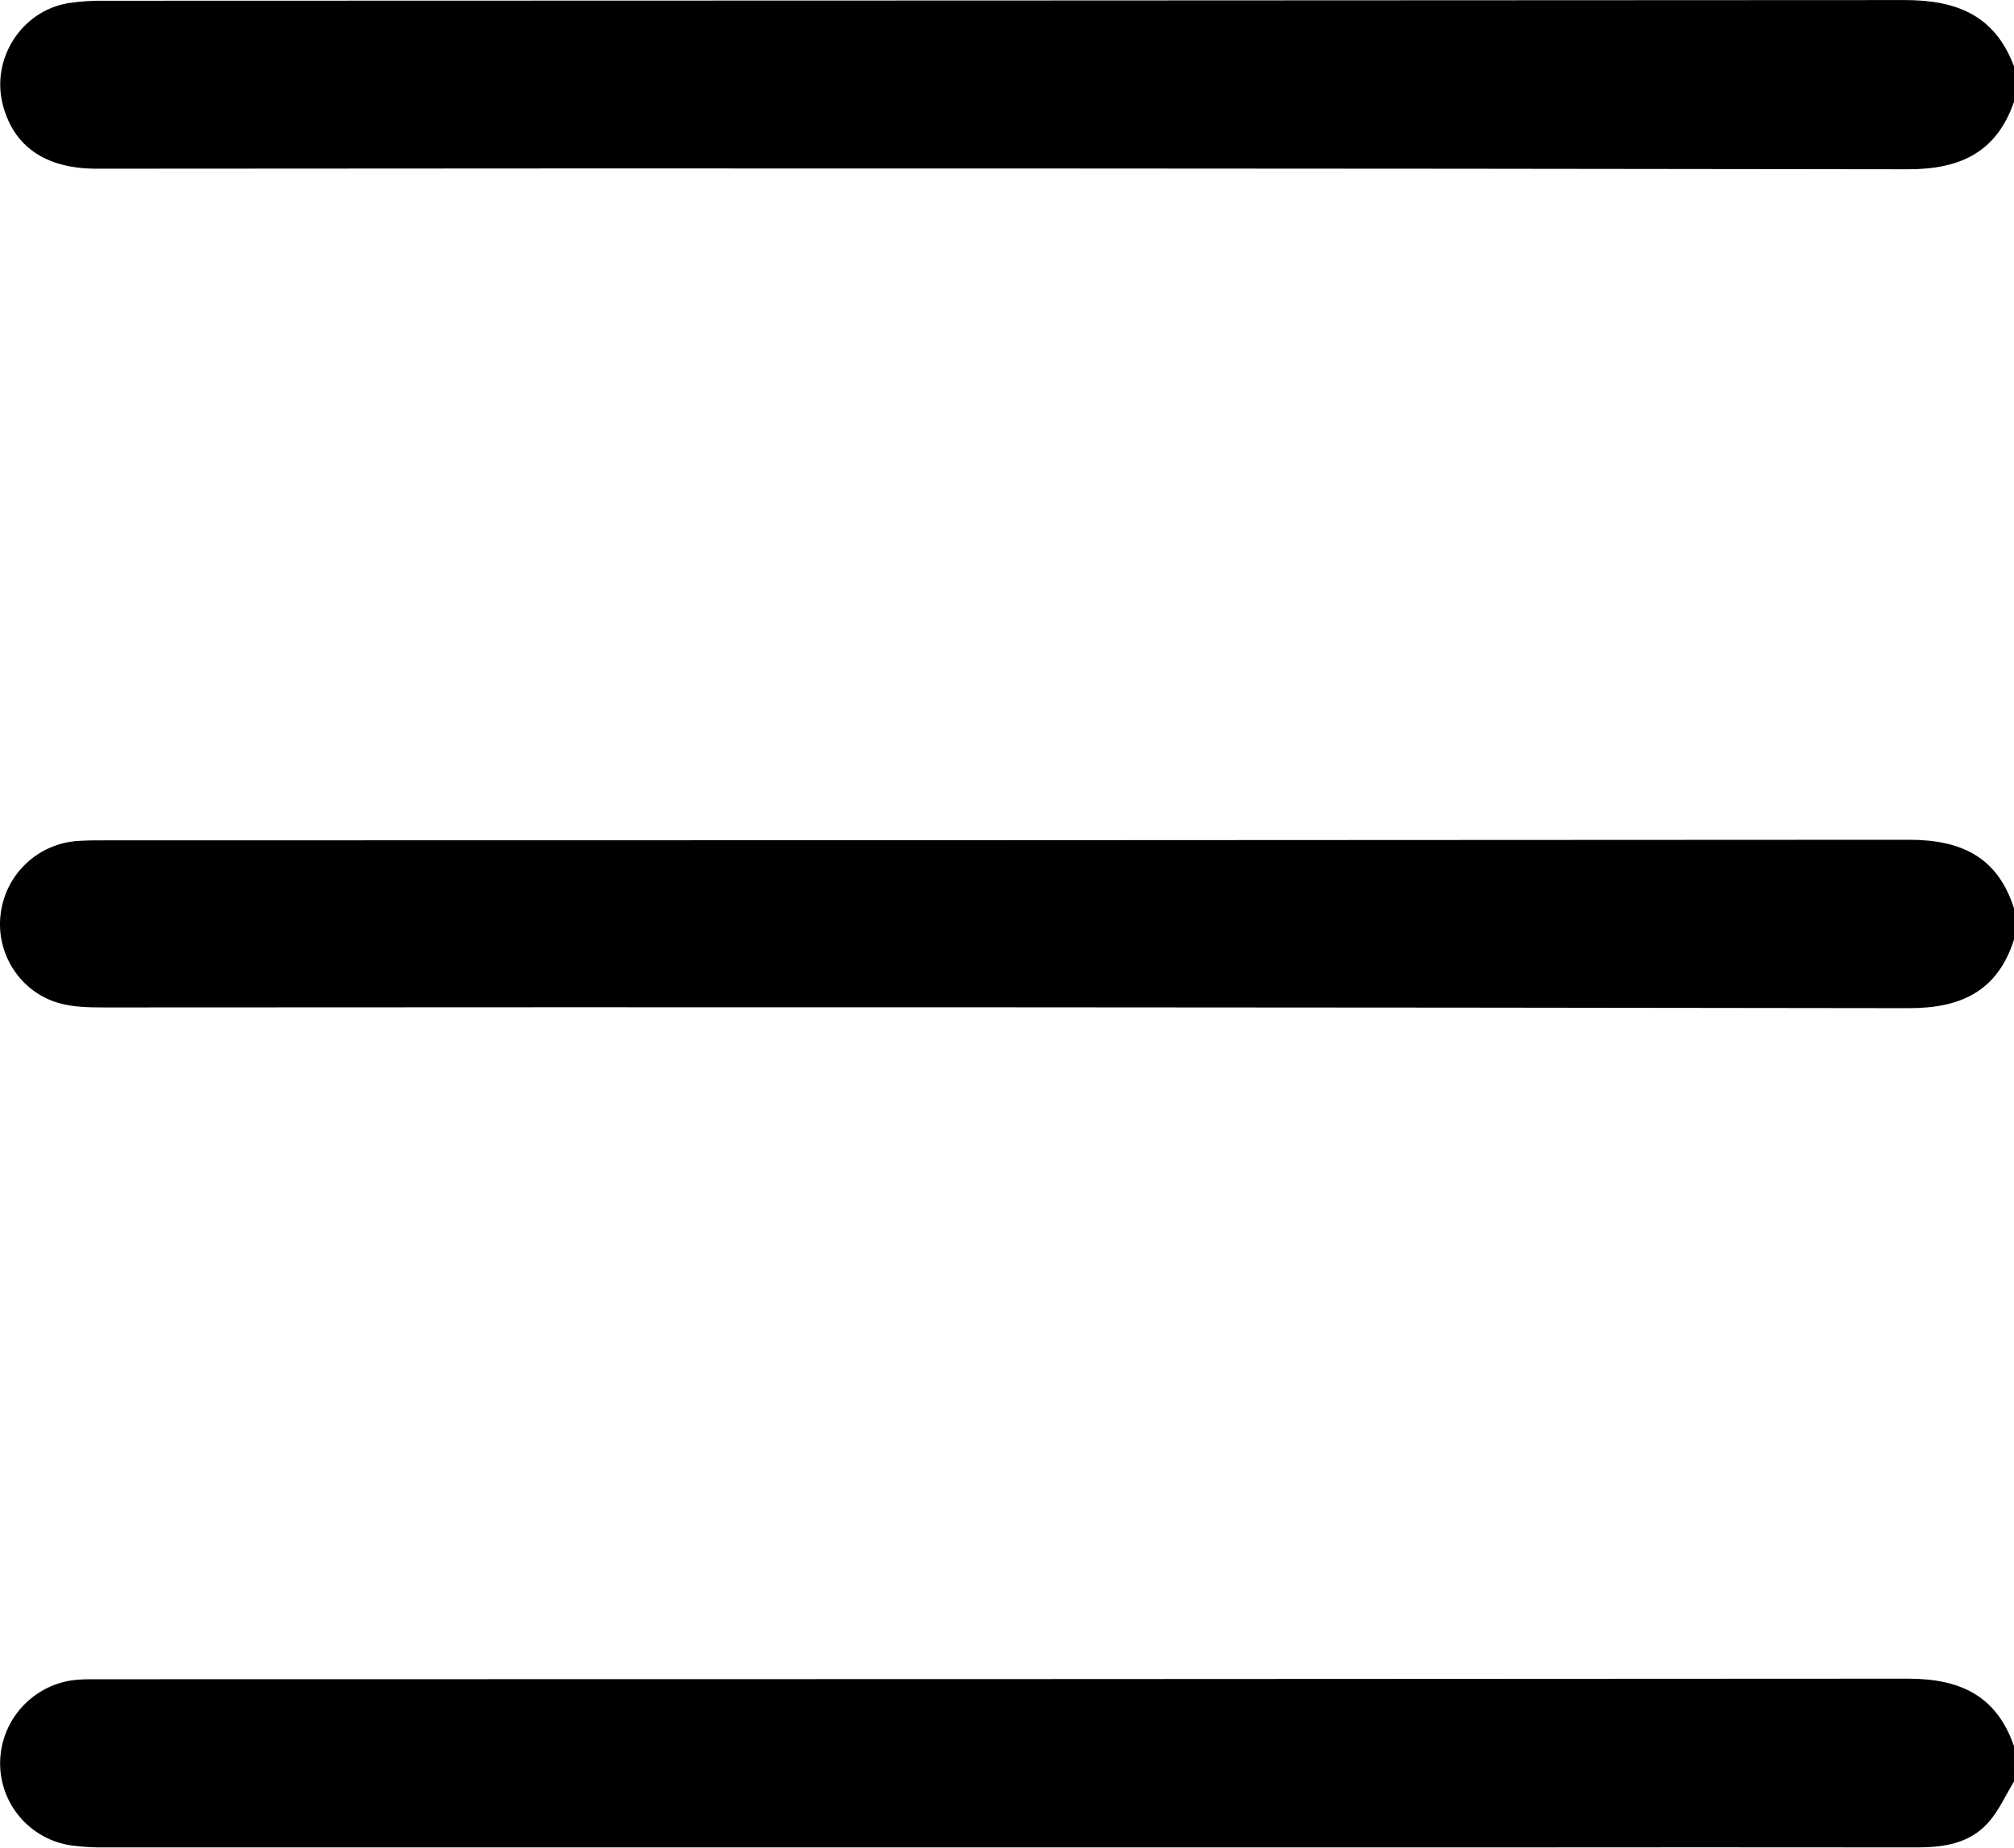
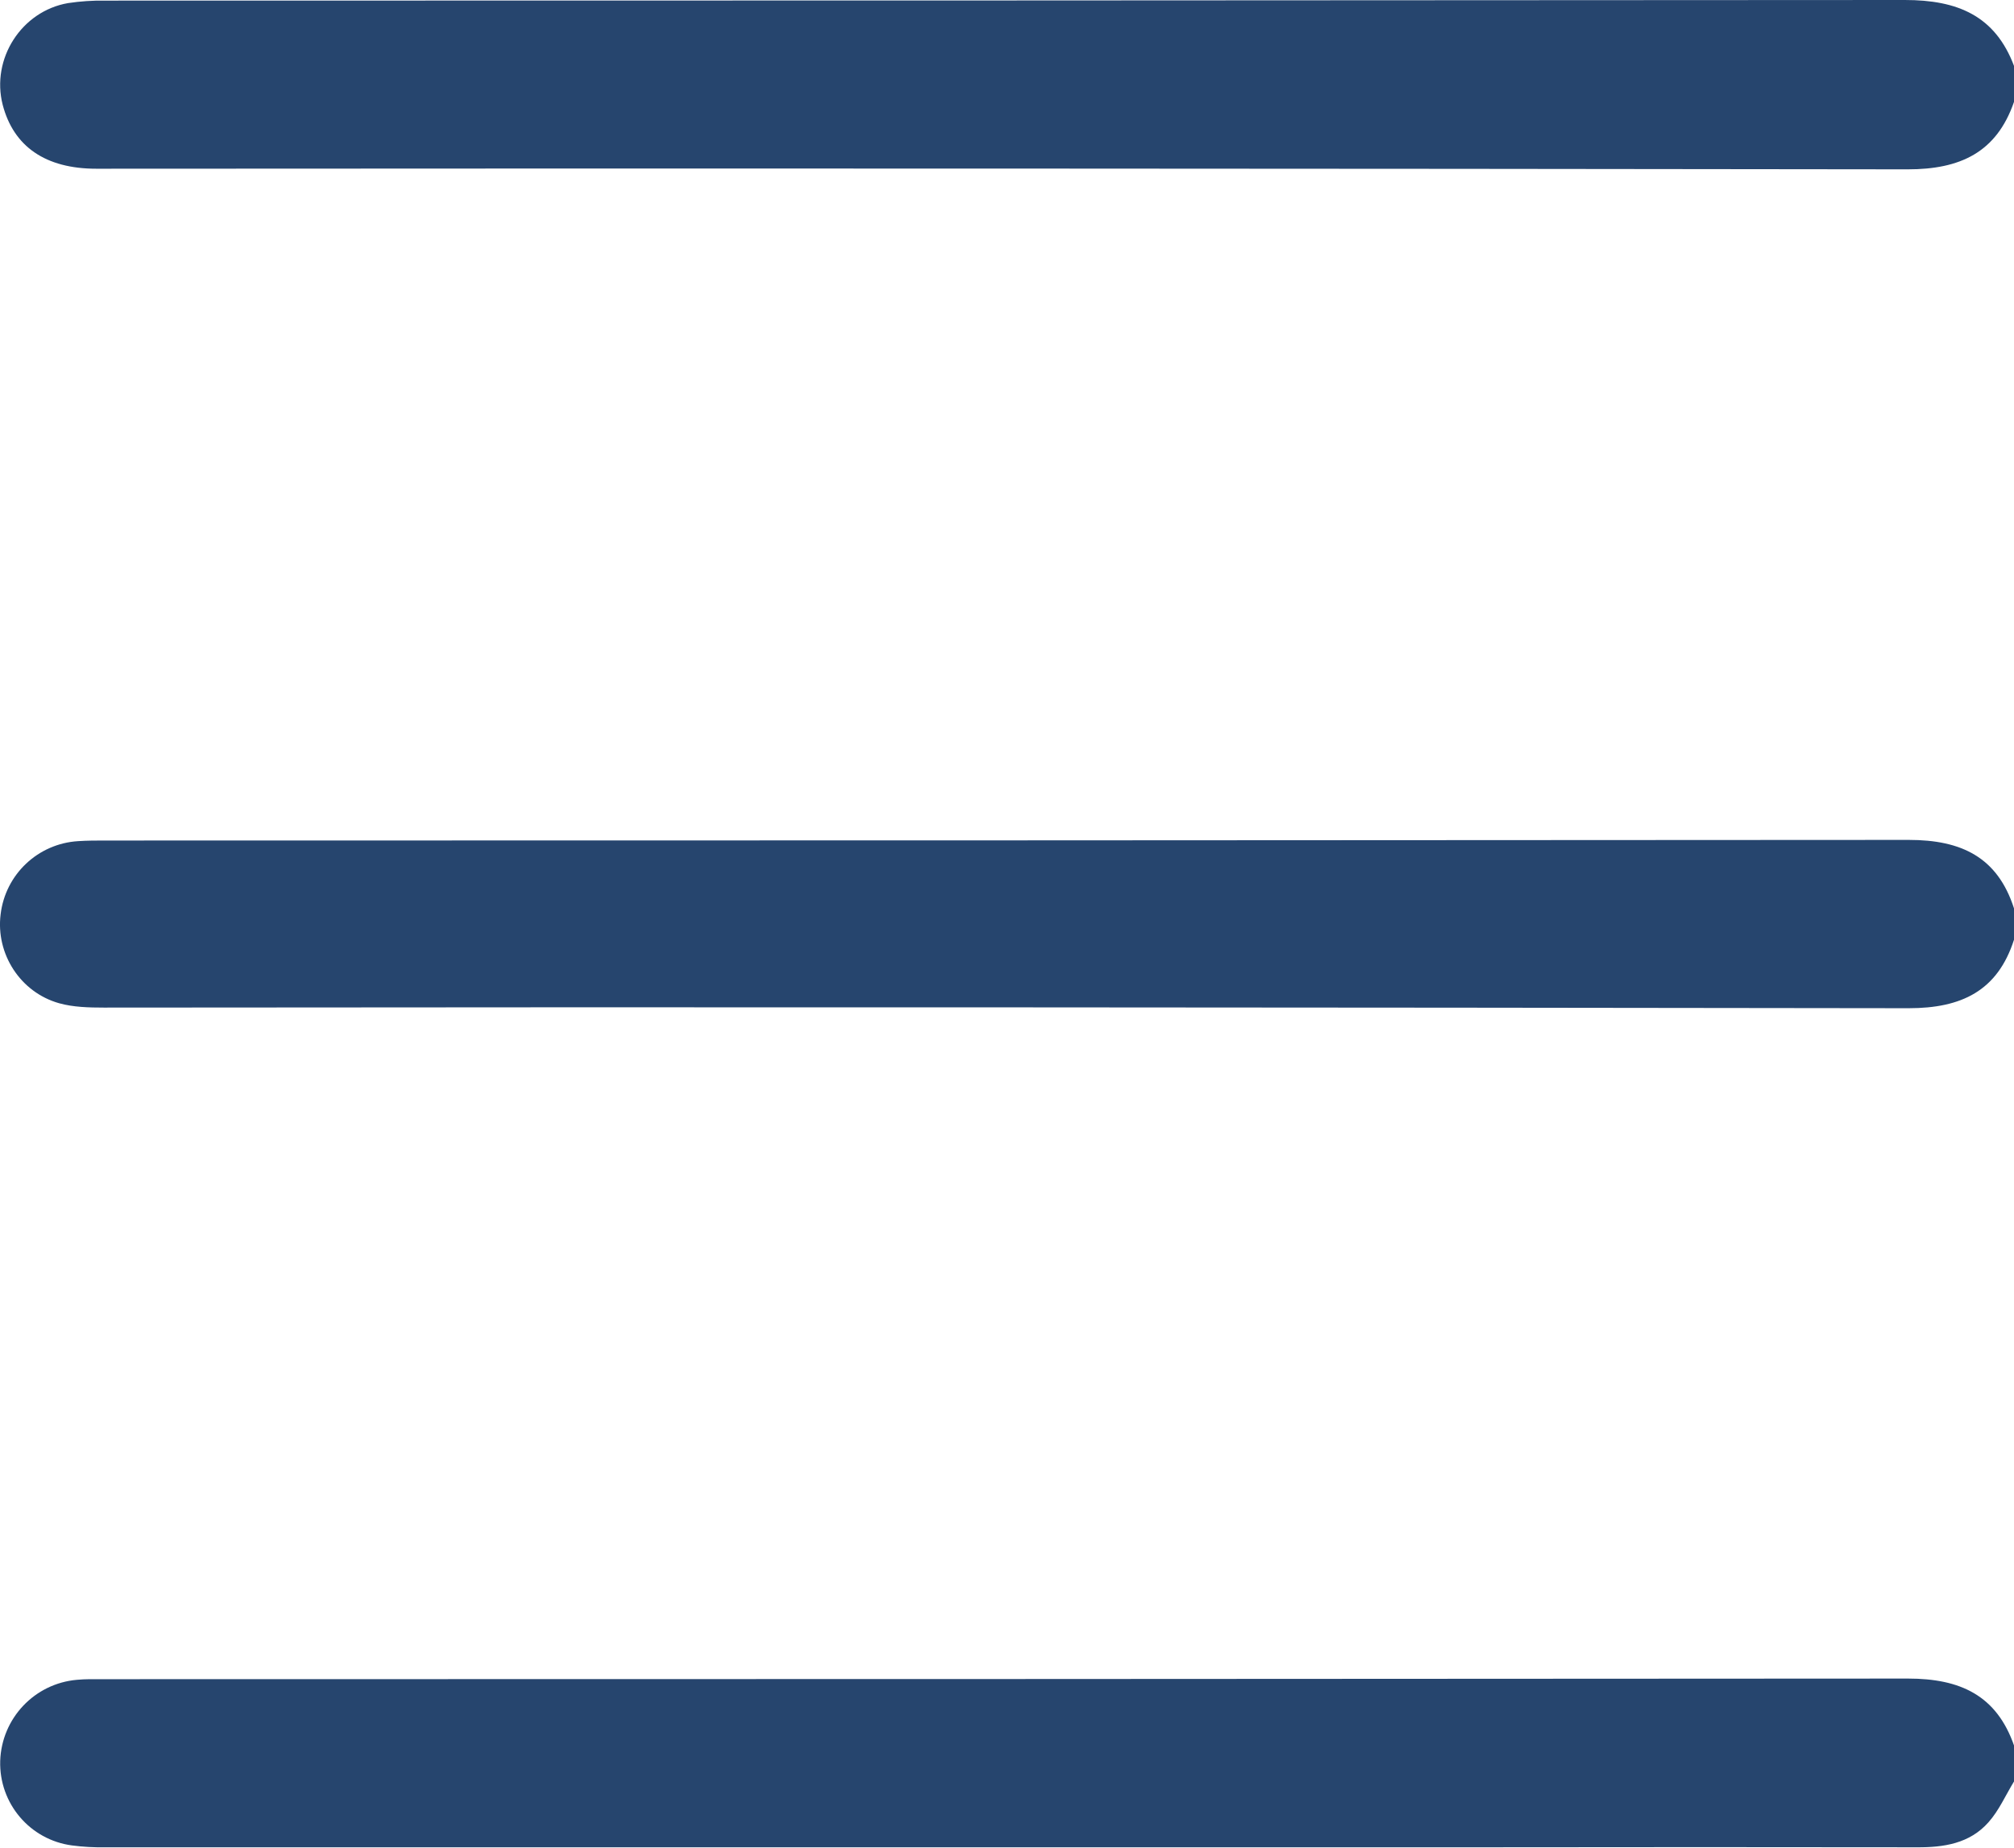
- <svg xmlns="http://www.w3.org/2000/svg" id="Camada_1" data-name="Camada 1" viewBox="0 0 976.44 895.7">
-   <path d="M988.22,101.52c-8.51,24.57-26.21,32.74-51.52,32.7q-439.08-.65-878.16-.28c-24.59,0-40.12-10.66-45.4-31-5.77-22.25,9-45.42,31.65-49.25a108.42,108.42,0,0,1,18-1.18q436.23-.09,872.45-.33c25.36,0,43.79,7.5,53,32.21Z" transform="translate(-11.78 -52.15)" />
-   <path d="M988.22,915.89c-4.07,6.66-7.29,14.08-12.39,19.82C966.74,946,954.09,947.87,941,947.85q-104.9-.11-209.77,0-334.2,0-668.4,0a114.44,114.44,0,0,1-16.14-.92,40.24,40.24,0,0,1-34.84-41.07A40.79,40.79,0,0,1,49,866.58c4.11-.38,8.26-.26,12.39-.27q437.66,0,875.3-.28c25.31,0,43,8.12,51.52,32.7Z" transform="translate(-11.78 -52.15)" />
-   <path d="M988.22,507.75c-8,24.89-25.58,33.23-51,33.2q-437.58-.65-875.14-.35c-7.23,0-14.77-.15-21.64-2.09-18.91-5.33-30.75-24-28.36-43.14a40.35,40.35,0,0,1,37.62-35.5c4.43-.3,8.89-.29,13.33-.29q437.1,0,874.19-.28c25.42,0,43,8.3,51,33.2Z" transform="translate(-11.78 -52.15)" />
+ <svg xmlns="http://www.w3.org/2000/svg" version="1.1" id="Camada_1" x="0px" y="0px" viewBox="0 0 976.4 895.7" style="enable-background:new 0 0 976.4 895.7;" xml:space="preserve">
+   <style type="text/css">
+ 	.st0{fill:#26456E;}
+ </style>
+   <path class="st0" d="M976.4,49.4c-8.5,24.6-26.2,32.7-51.5,32.7c-292.7-0.4-585.4-0.5-878.2-0.3c-24.6,0-40.1-10.7-45.4-31  C-4.4,28.5,10.4,5.4,33,1.5c6-0.9,12-1.3,18-1.2C341.8,0.3,632.6,0.2,923.5,0c25.4,0,43.8,7.5,53,32.2L976.4,49.4z" />
+   <path class="st0" d="M976.4,863.7c-4.1,6.7-7.3,14.1-12.4,19.8c-9.1,10.3-21.7,12.2-34.8,12.1c-69.9-0.1-139.9-0.1-209.8,0  c-222.8,0-445.6,0-668.4,0c-5.4,0.1-10.8-0.2-16.1-0.9C14.5,892-0.5,874.3,0.1,853.7c0.7-20.6,16.6-37.5,37.2-39.3  c4.1-0.4,8.3-0.3,12.4-0.3c291.8,0,583.5-0.1,875.3-0.3c25.3,0,43,8.1,51.5,32.7L976.4,863.7z" />
+   <path class="st0" d="M976.4,455.6c-8,24.9-25.6,33.2-51,33.2c-291.7-0.4-583.4-0.6-875.1-0.3c-7.2,0-14.8-0.2-21.6-2.1  c-18.9-5.3-30.8-24-28.4-43.1c2.3-19.4,18.1-34.3,37.6-35.5c4.4-0.3,8.9-0.3,13.3-0.3c291.4,0,582.8-0.1,874.2-0.3  c25.4,0,43,8.3,51,33.2V455.6z" />
</svg>
